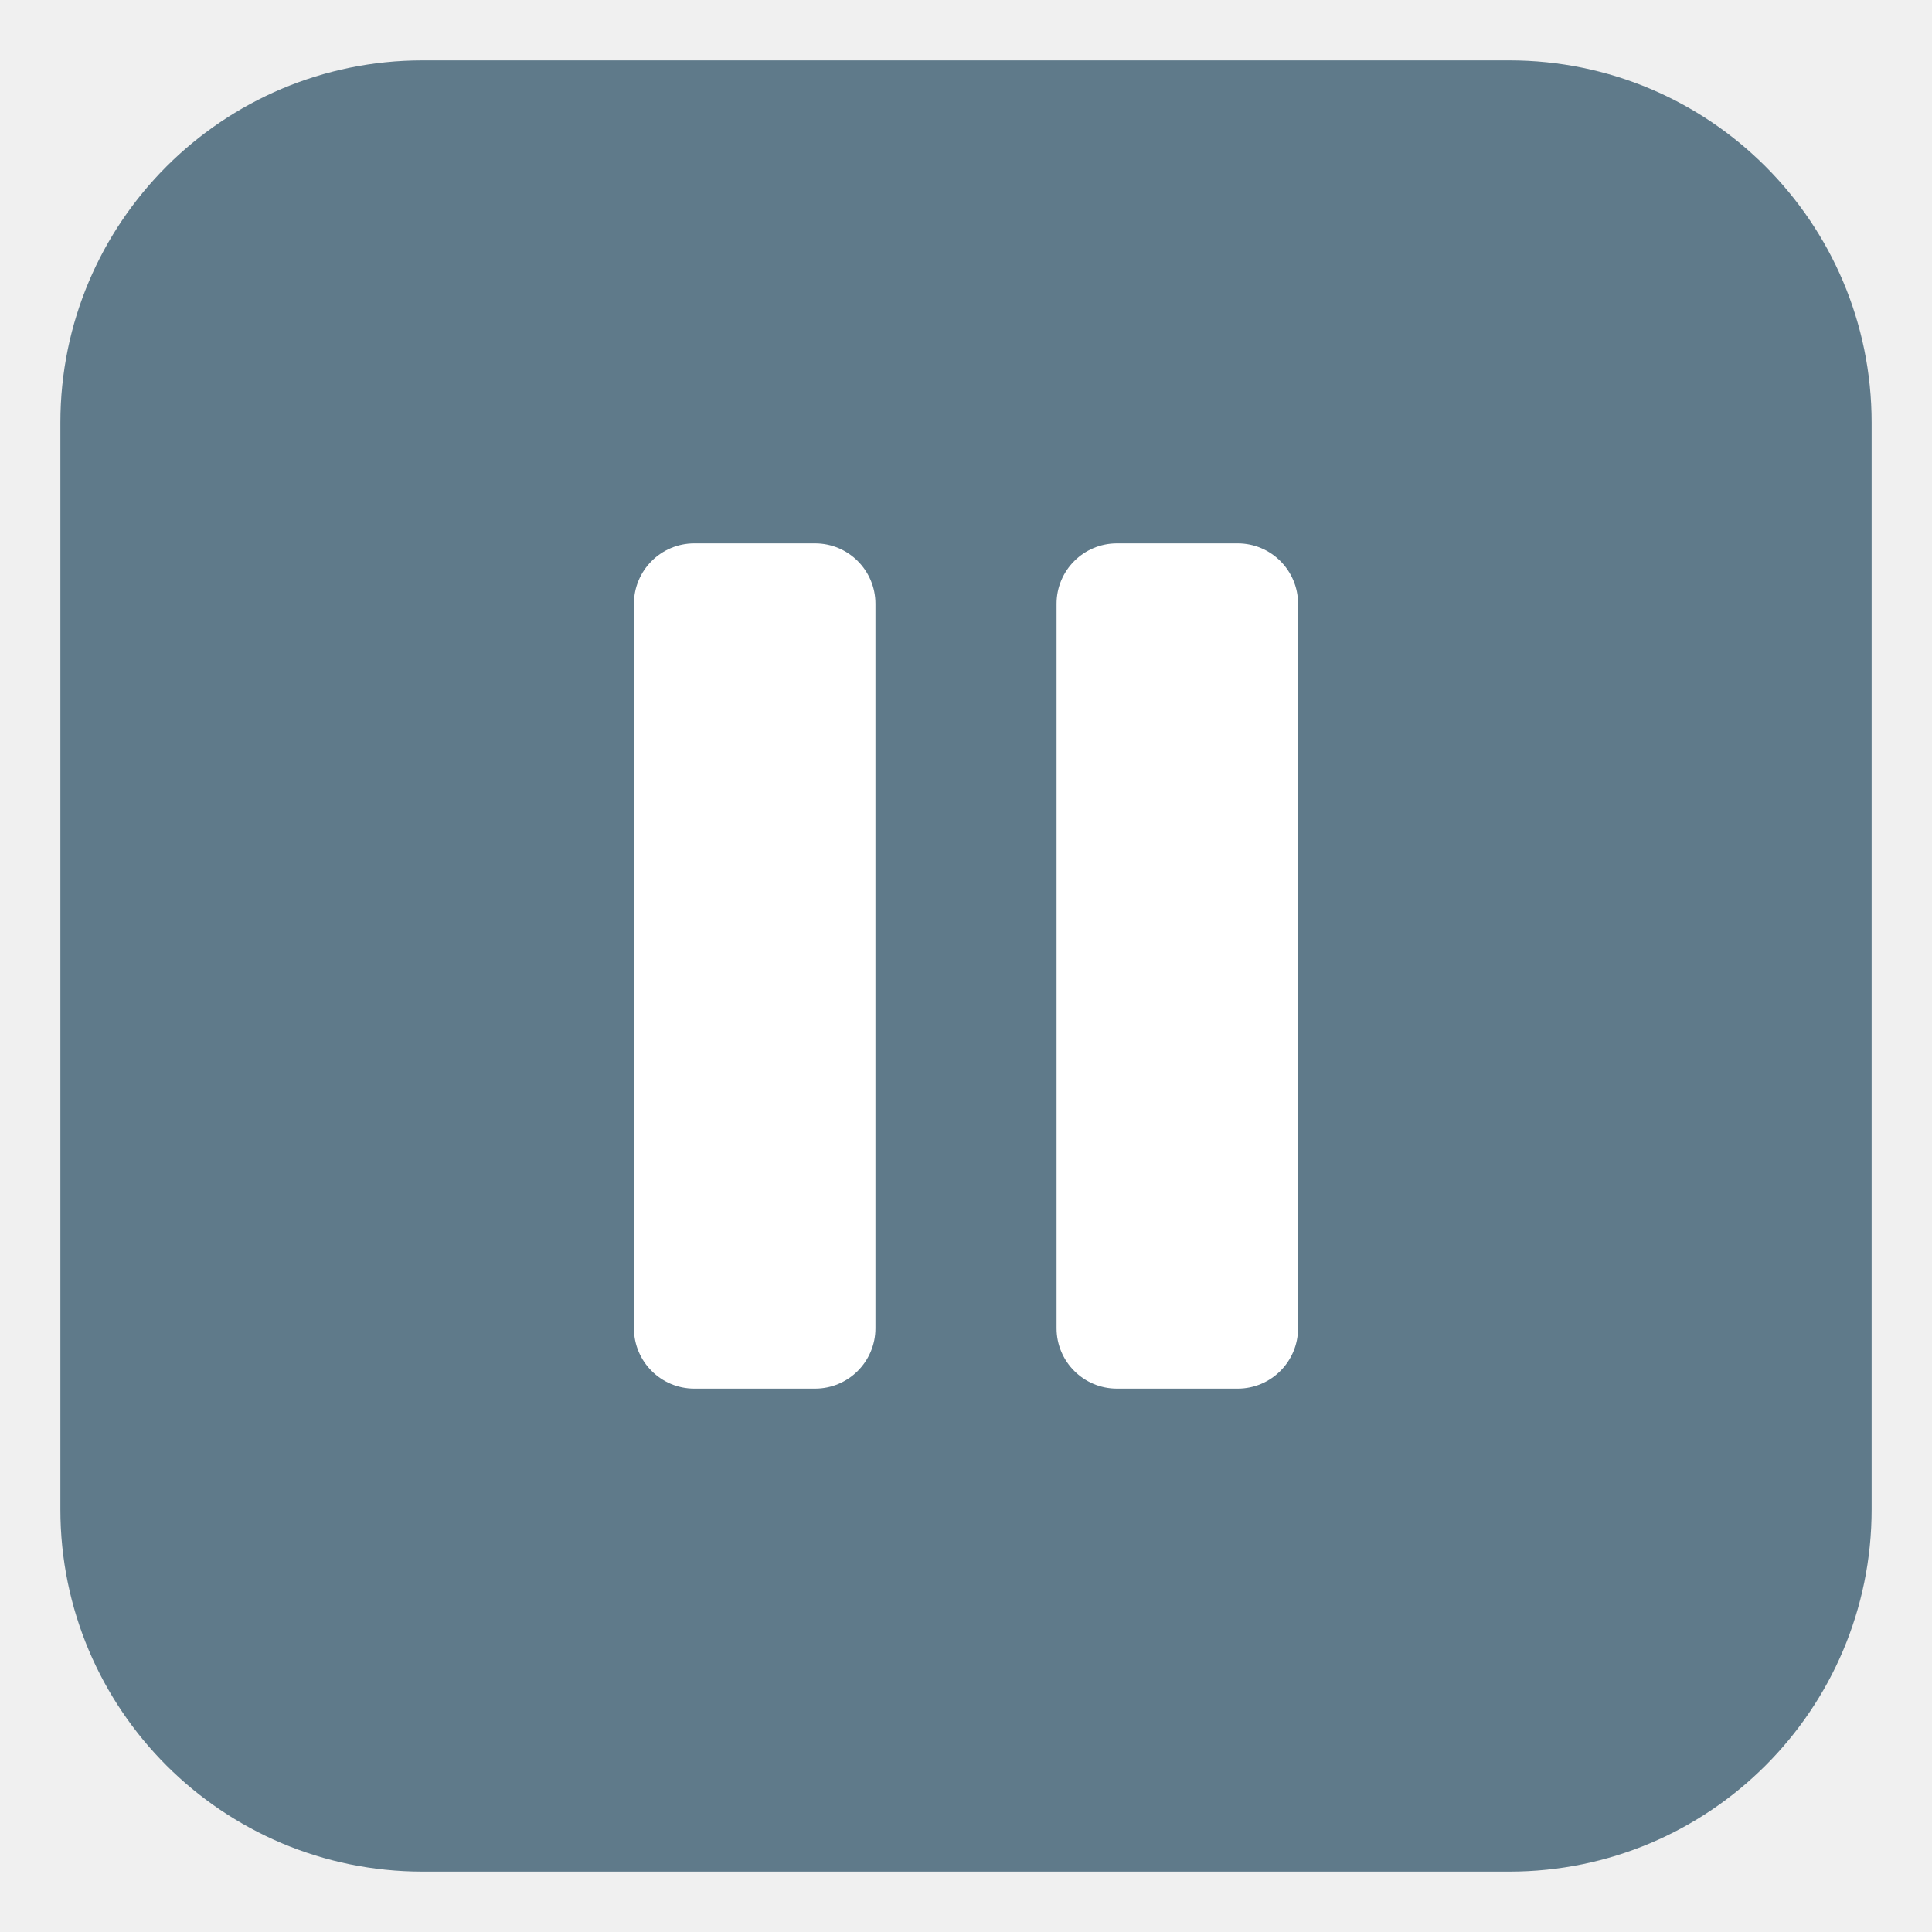
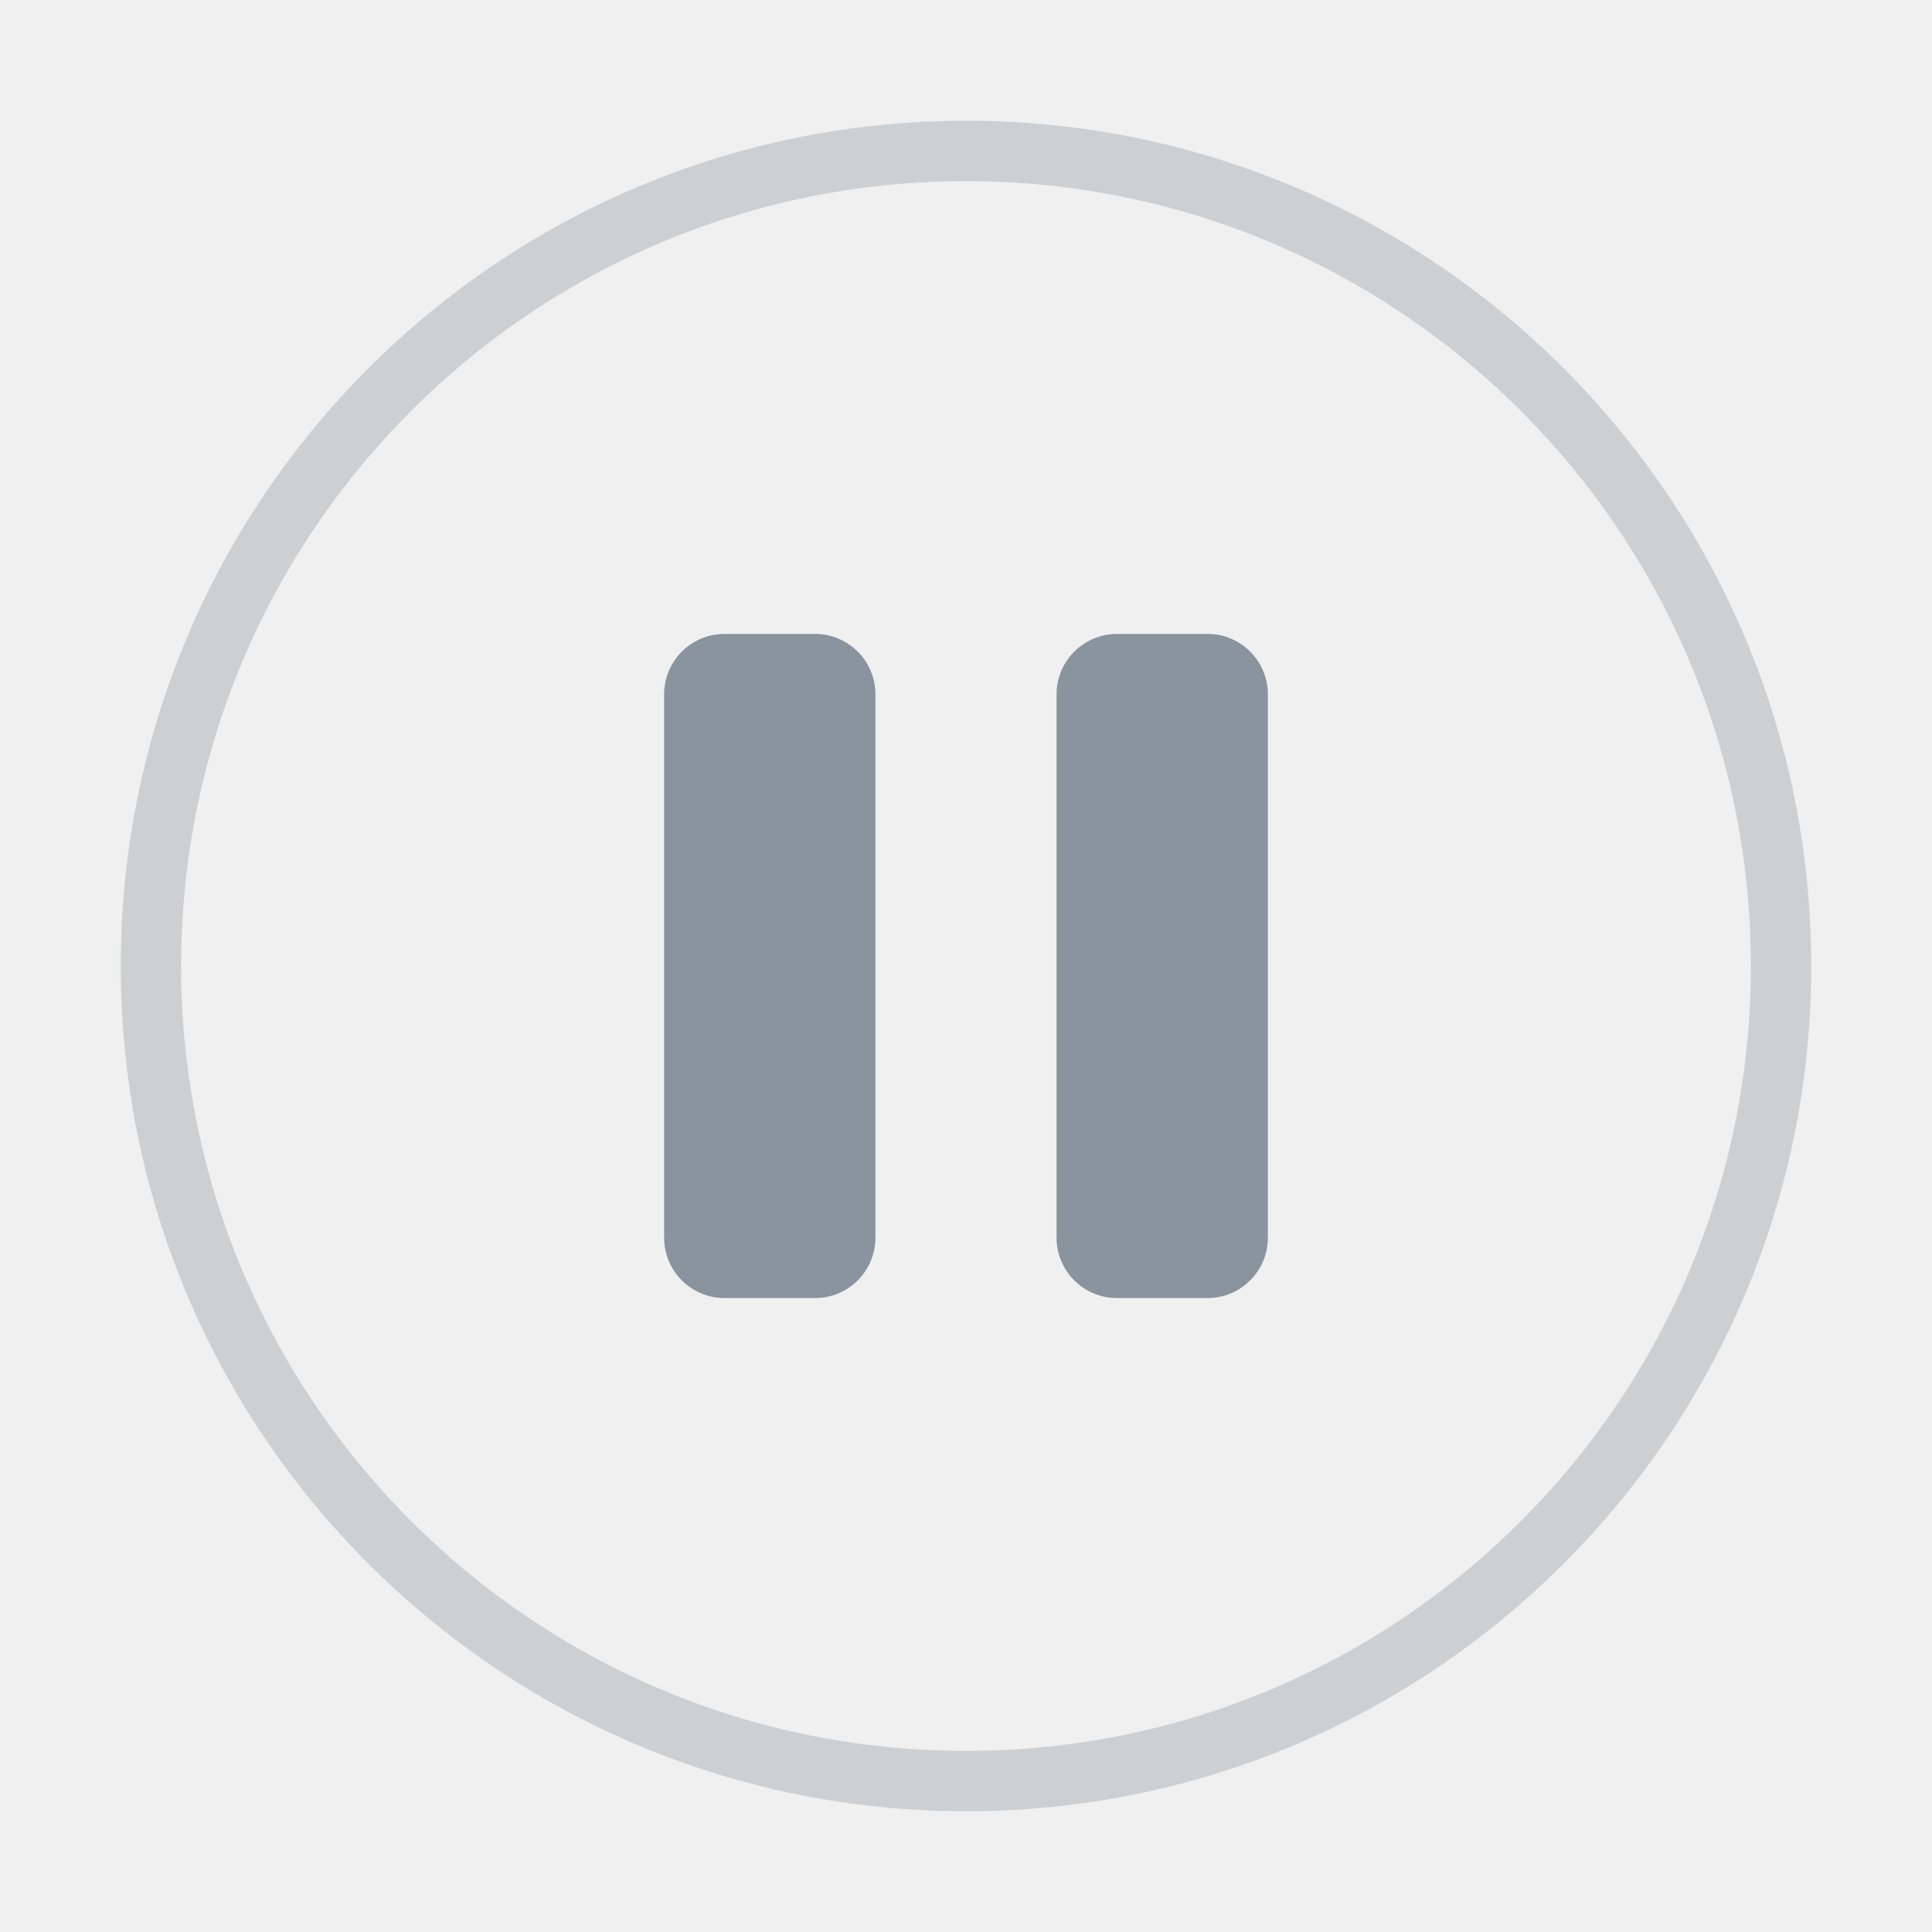
<svg xmlns="http://www.w3.org/2000/svg" width="64" height="64" viewBox="0 0 64 64">
-   <rect x="2" y="2" width="60" height="60" rx="12" fill="#5F7A8A" />
-   <rect x="21" y="18" width="8" height="28" rx="2" fill="#ffffff" />
-   <rect x="35" y="18" width="8" height="28" rx="2" fill="#ffffff" />
+   <circle cx="32" cy="32" r="27" fill="none" stroke="#8A949E" stroke-width="2" opacity="0.35" />
+   <rect x="22" y="21" width="7" height="22" rx="2" fill="#8A949E" />
+   <rect x="35" y="21" width="7" height="22" rx="2" fill="#8A949E" />
</svg>
